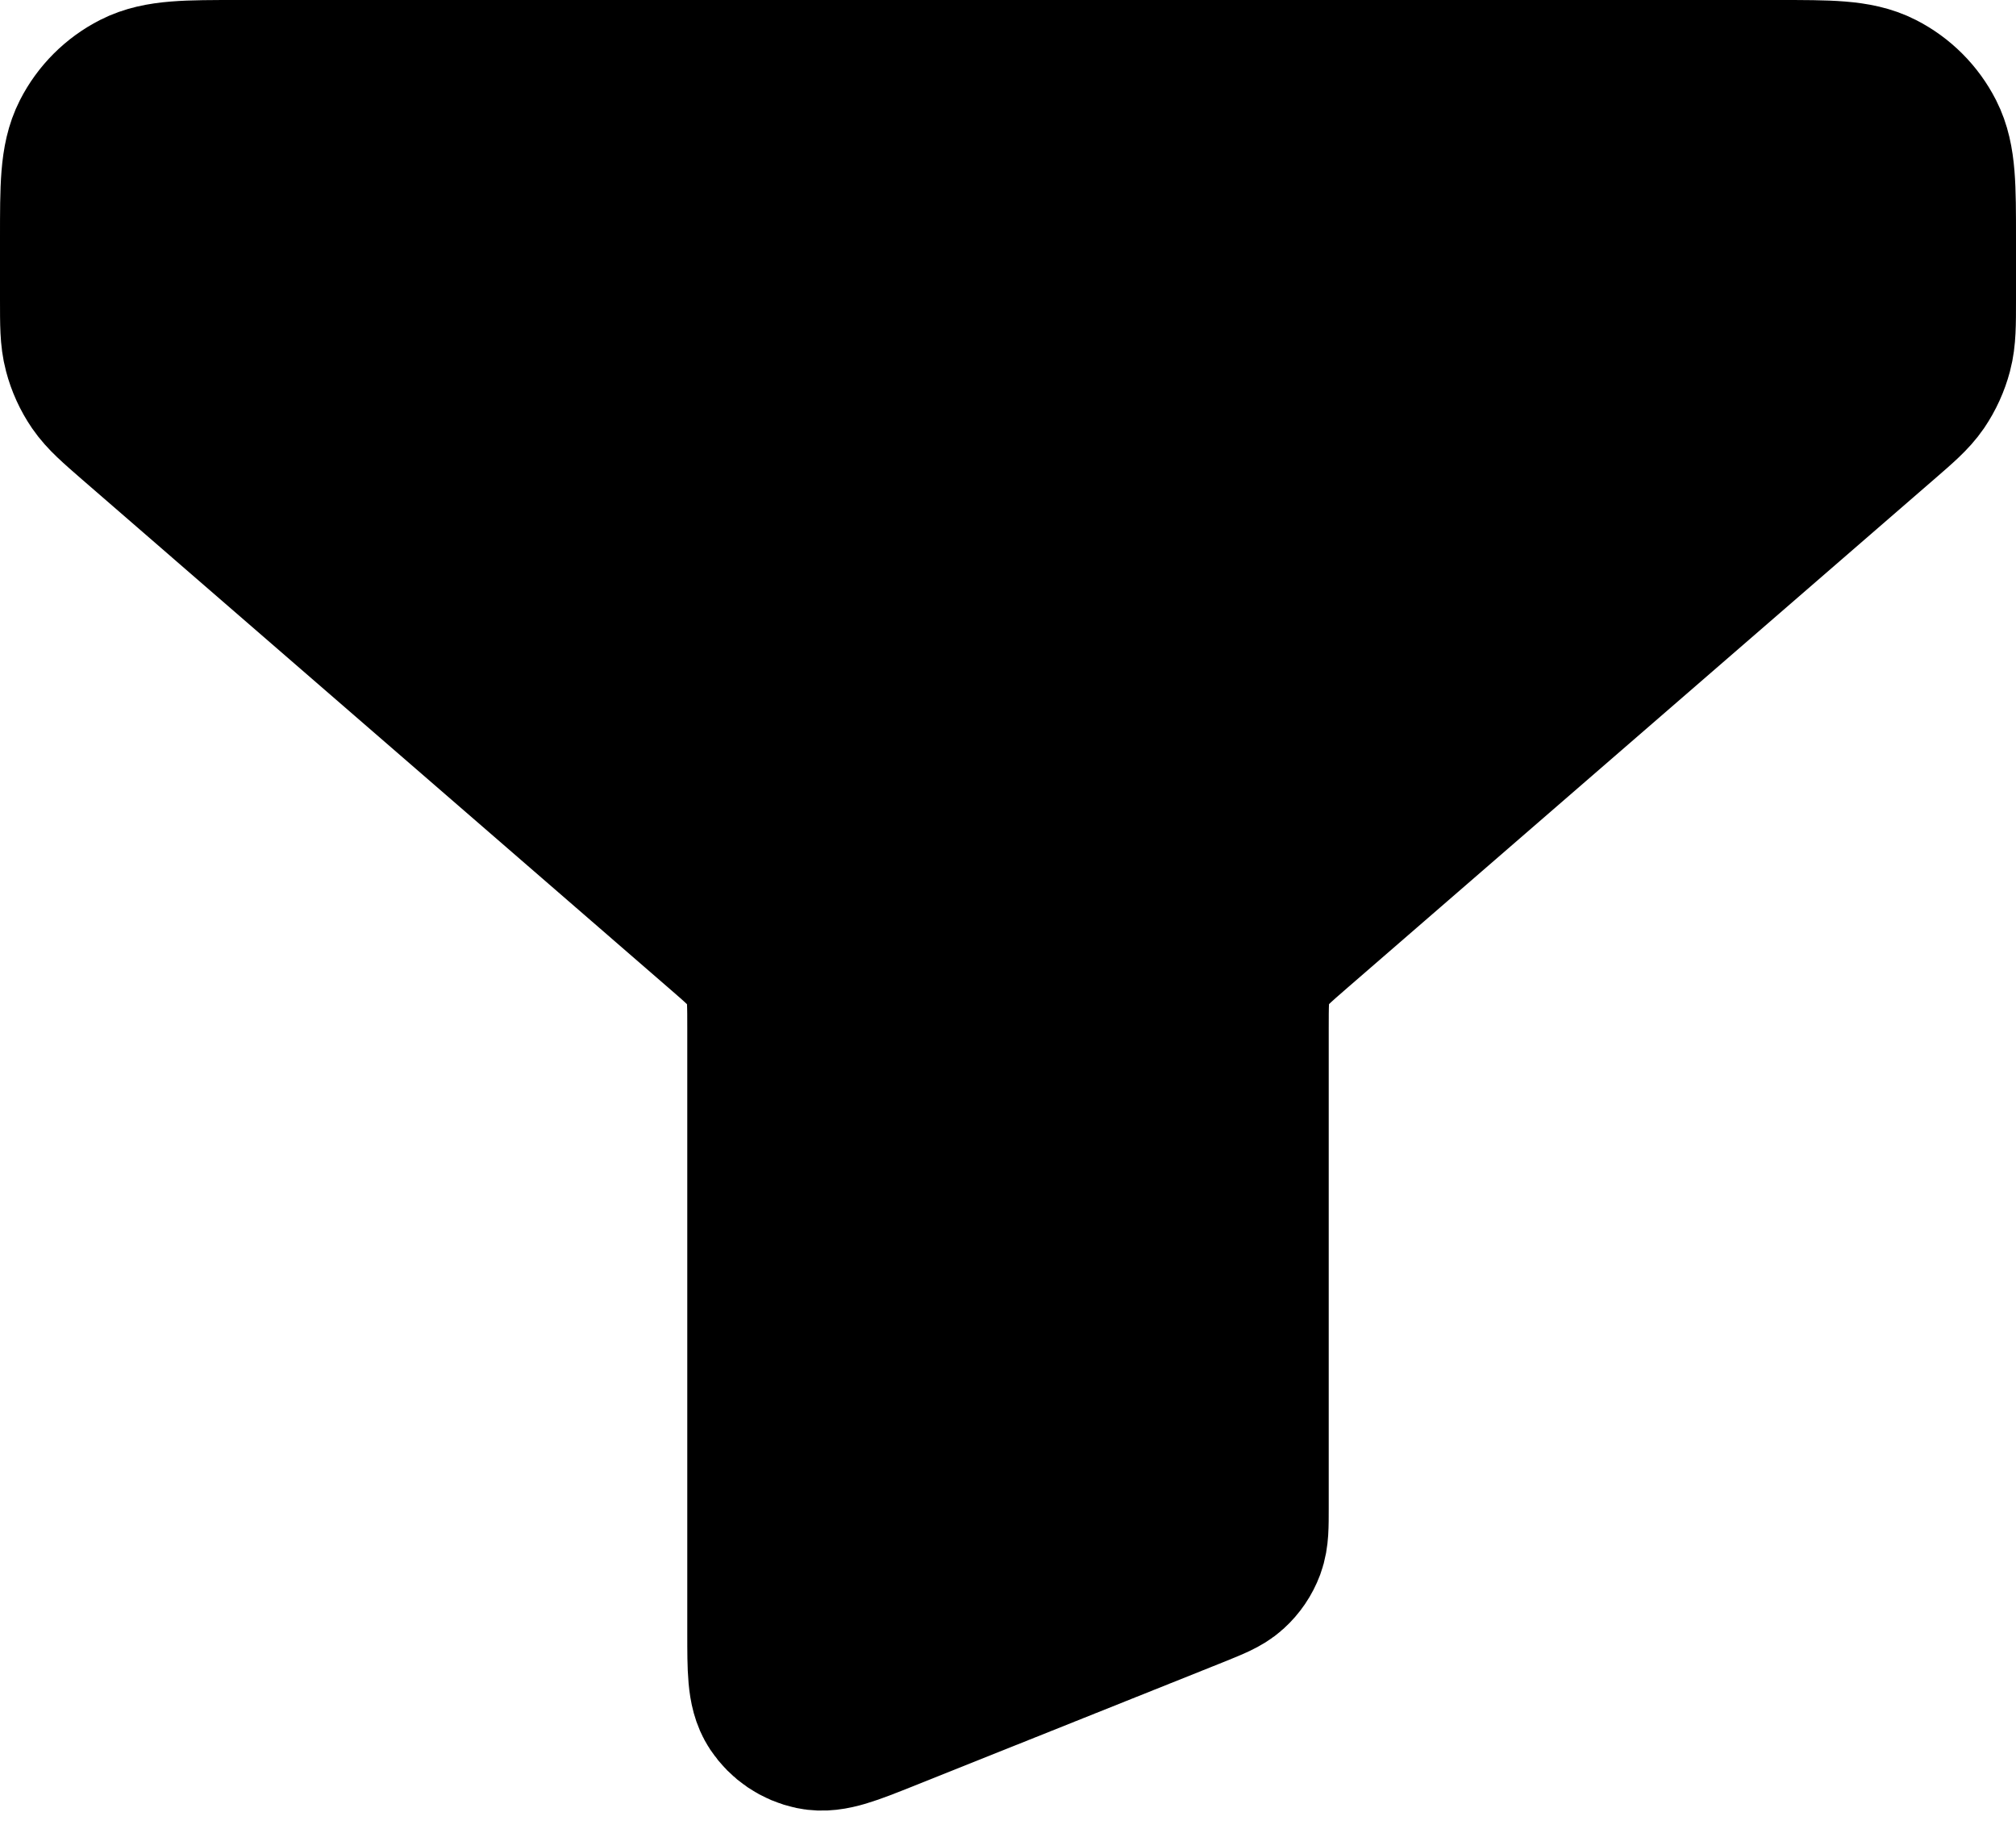
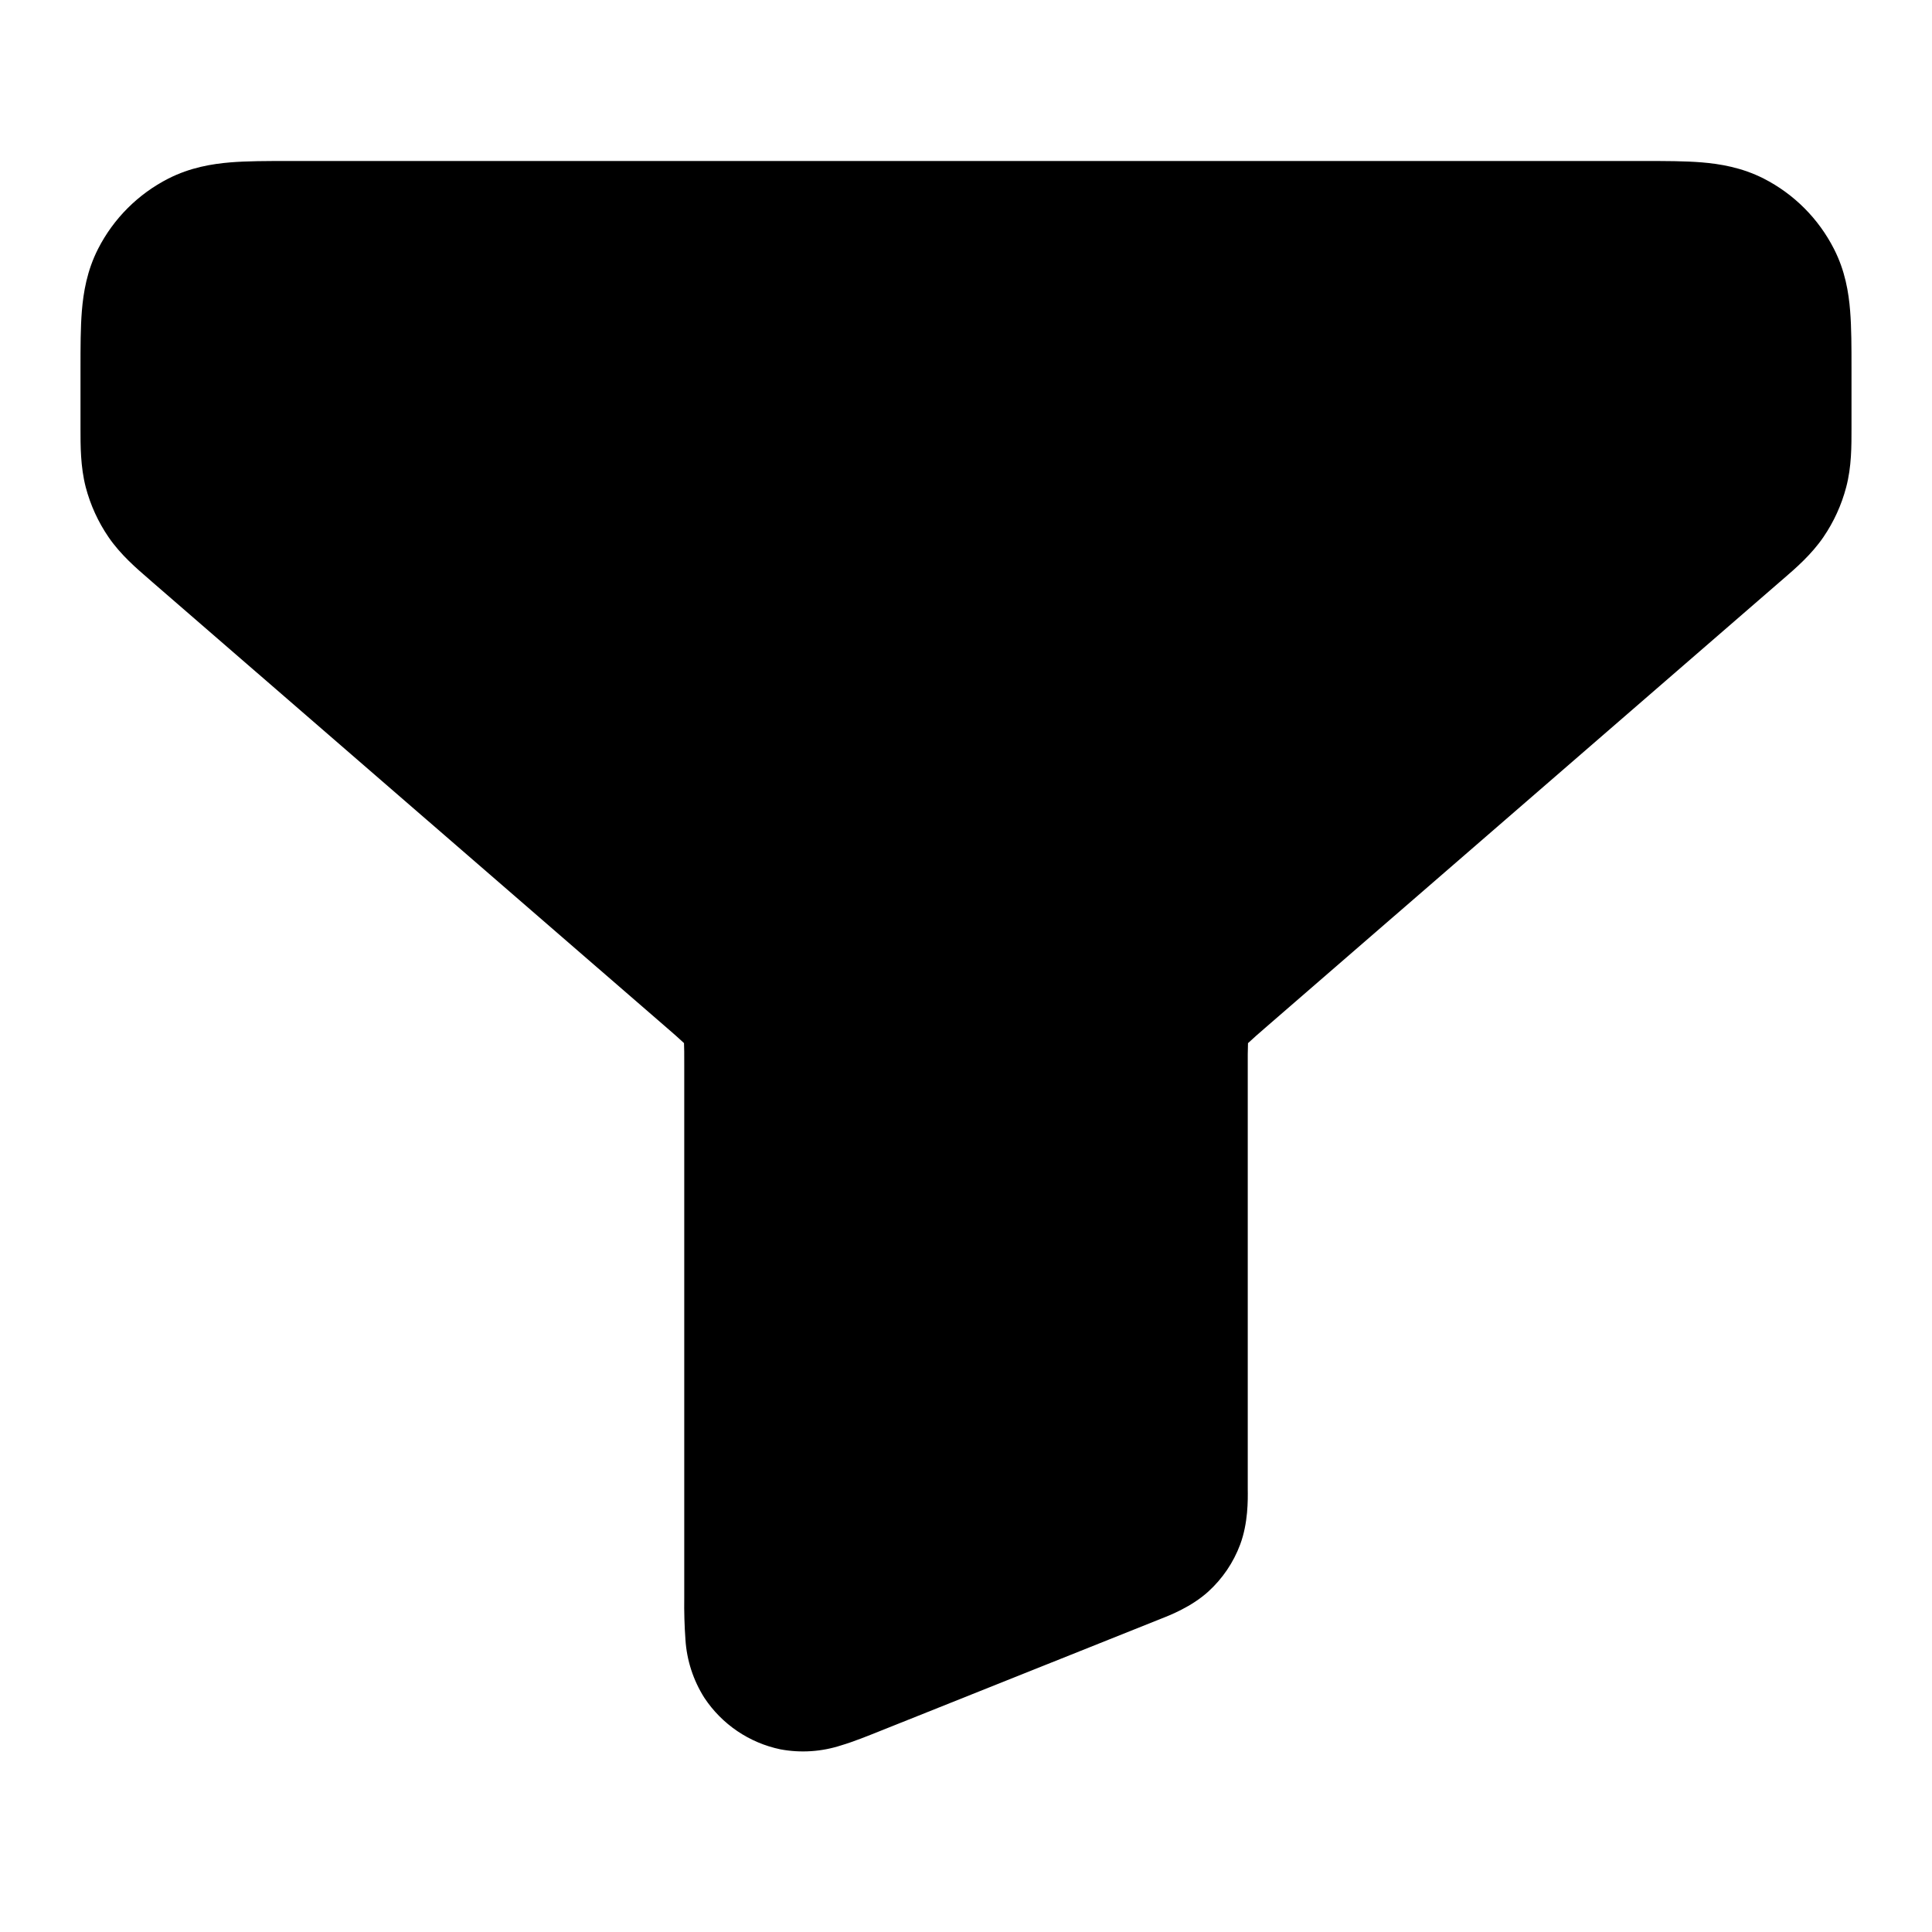
- <svg xmlns="http://www.w3.org/2000/svg" viewBox="0 0 22 20" fill="currentColor" aria-hidden="true">
-   <path stroke="#000" stroke-linecap="round" stroke-linejoin="round" stroke-width="2" d="M1 2.6c0-.56 0-.84.109-1.054a1 1 0 0 1 .437-.437C1.76 1 2.04 1 2.6 1h16.8c.56 0 .84 0 1.054.109a1 1 0 0 1 .437.437C21 1.76 21 2.04 21 2.6v.67c0 .268 0 .403-.033.528-.029.11-.077.215-.141.31-.073.106-.175.194-.378.37l-6.396 5.543c-.203.176-.305.265-.377.371-.065.095-.113.2-.142.31-.033.125-.033.26-.033.529v5.227c0 .196 0 .294-.031.378a.5.5 0 0 1-.133.196c-.066.06-.157.096-.339.17l-3.4 1.36c-.367.146-.551.22-.699.189a.5.5 0 0 1-.315-.213c-.083-.126-.083-.324-.083-.72v-6.587c0-.27 0-.404-.033-.529a1.001 1.001 0 0 0-.141-.31c-.073-.106-.175-.194-.378-.37L1.552 4.478c-.203-.177-.305-.265-.378-.371a1 1 0 0 1-.141-.31C1 3.673 1 3.538 1 3.269V2.6Z" />
+ <svg xmlns="http://www.w3.org/2000/svg" viewBox="0 0 24 24" fill="currentColor" aria-hidden="true">
+   <path fill-rule="evenodd" d="M3.568 2h16.864c.253 0 .498 0 .707.017.228.019.498.063.77.201a2 2 0 0 1 .873.874c.139.271.183.541.201.77.017.208.017.454.017.706v.758c0 .208.002.47-.066.726a1.999 1.999 0 0 1-.283.62c-.149.218-.348.39-.505.525a7.4 7.4 0 0 0-.043.037l-6.396 5.543a6.14 6.14 0 0 0-.2.178l-.004.003v.004a6.262 6.262 0 0 0-.003.269V18.496c.002.138.005.423-.094.69a1.5 1.5 0 0 1-.397.586c-.21.19-.477.294-.605.344l-.035.014-3.428 1.37c-.16.064-.335.135-.49.181a1.53 1.53 0 0 1-.756.05 1.5 1.5 0 0 1-.945-.64 1.529 1.529 0 0 1-.235-.721 6.073 6.073 0 0 1-.015-.522v-6.617c0-.144 0-.216-.003-.269v-.004l-.003-.003a6.25 6.25 0 0 0-.2-.178L1.896 7.234a18.289 18.289 0 0 0-.042-.037c-.158-.136-.357-.307-.506-.525a2 2 0 0 1-.283-.62C.999 5.796 1 5.534 1 5.326V4.568c0-.252 0-.498.017-.706.019-.229.063-.499.201-.77a2 2 0 0 1 .874-.874c.272-.138.541-.182.77-.201C3.07 2 3.316 2 3.568 2Z" clip-rule="evenodd" />
</svg>
